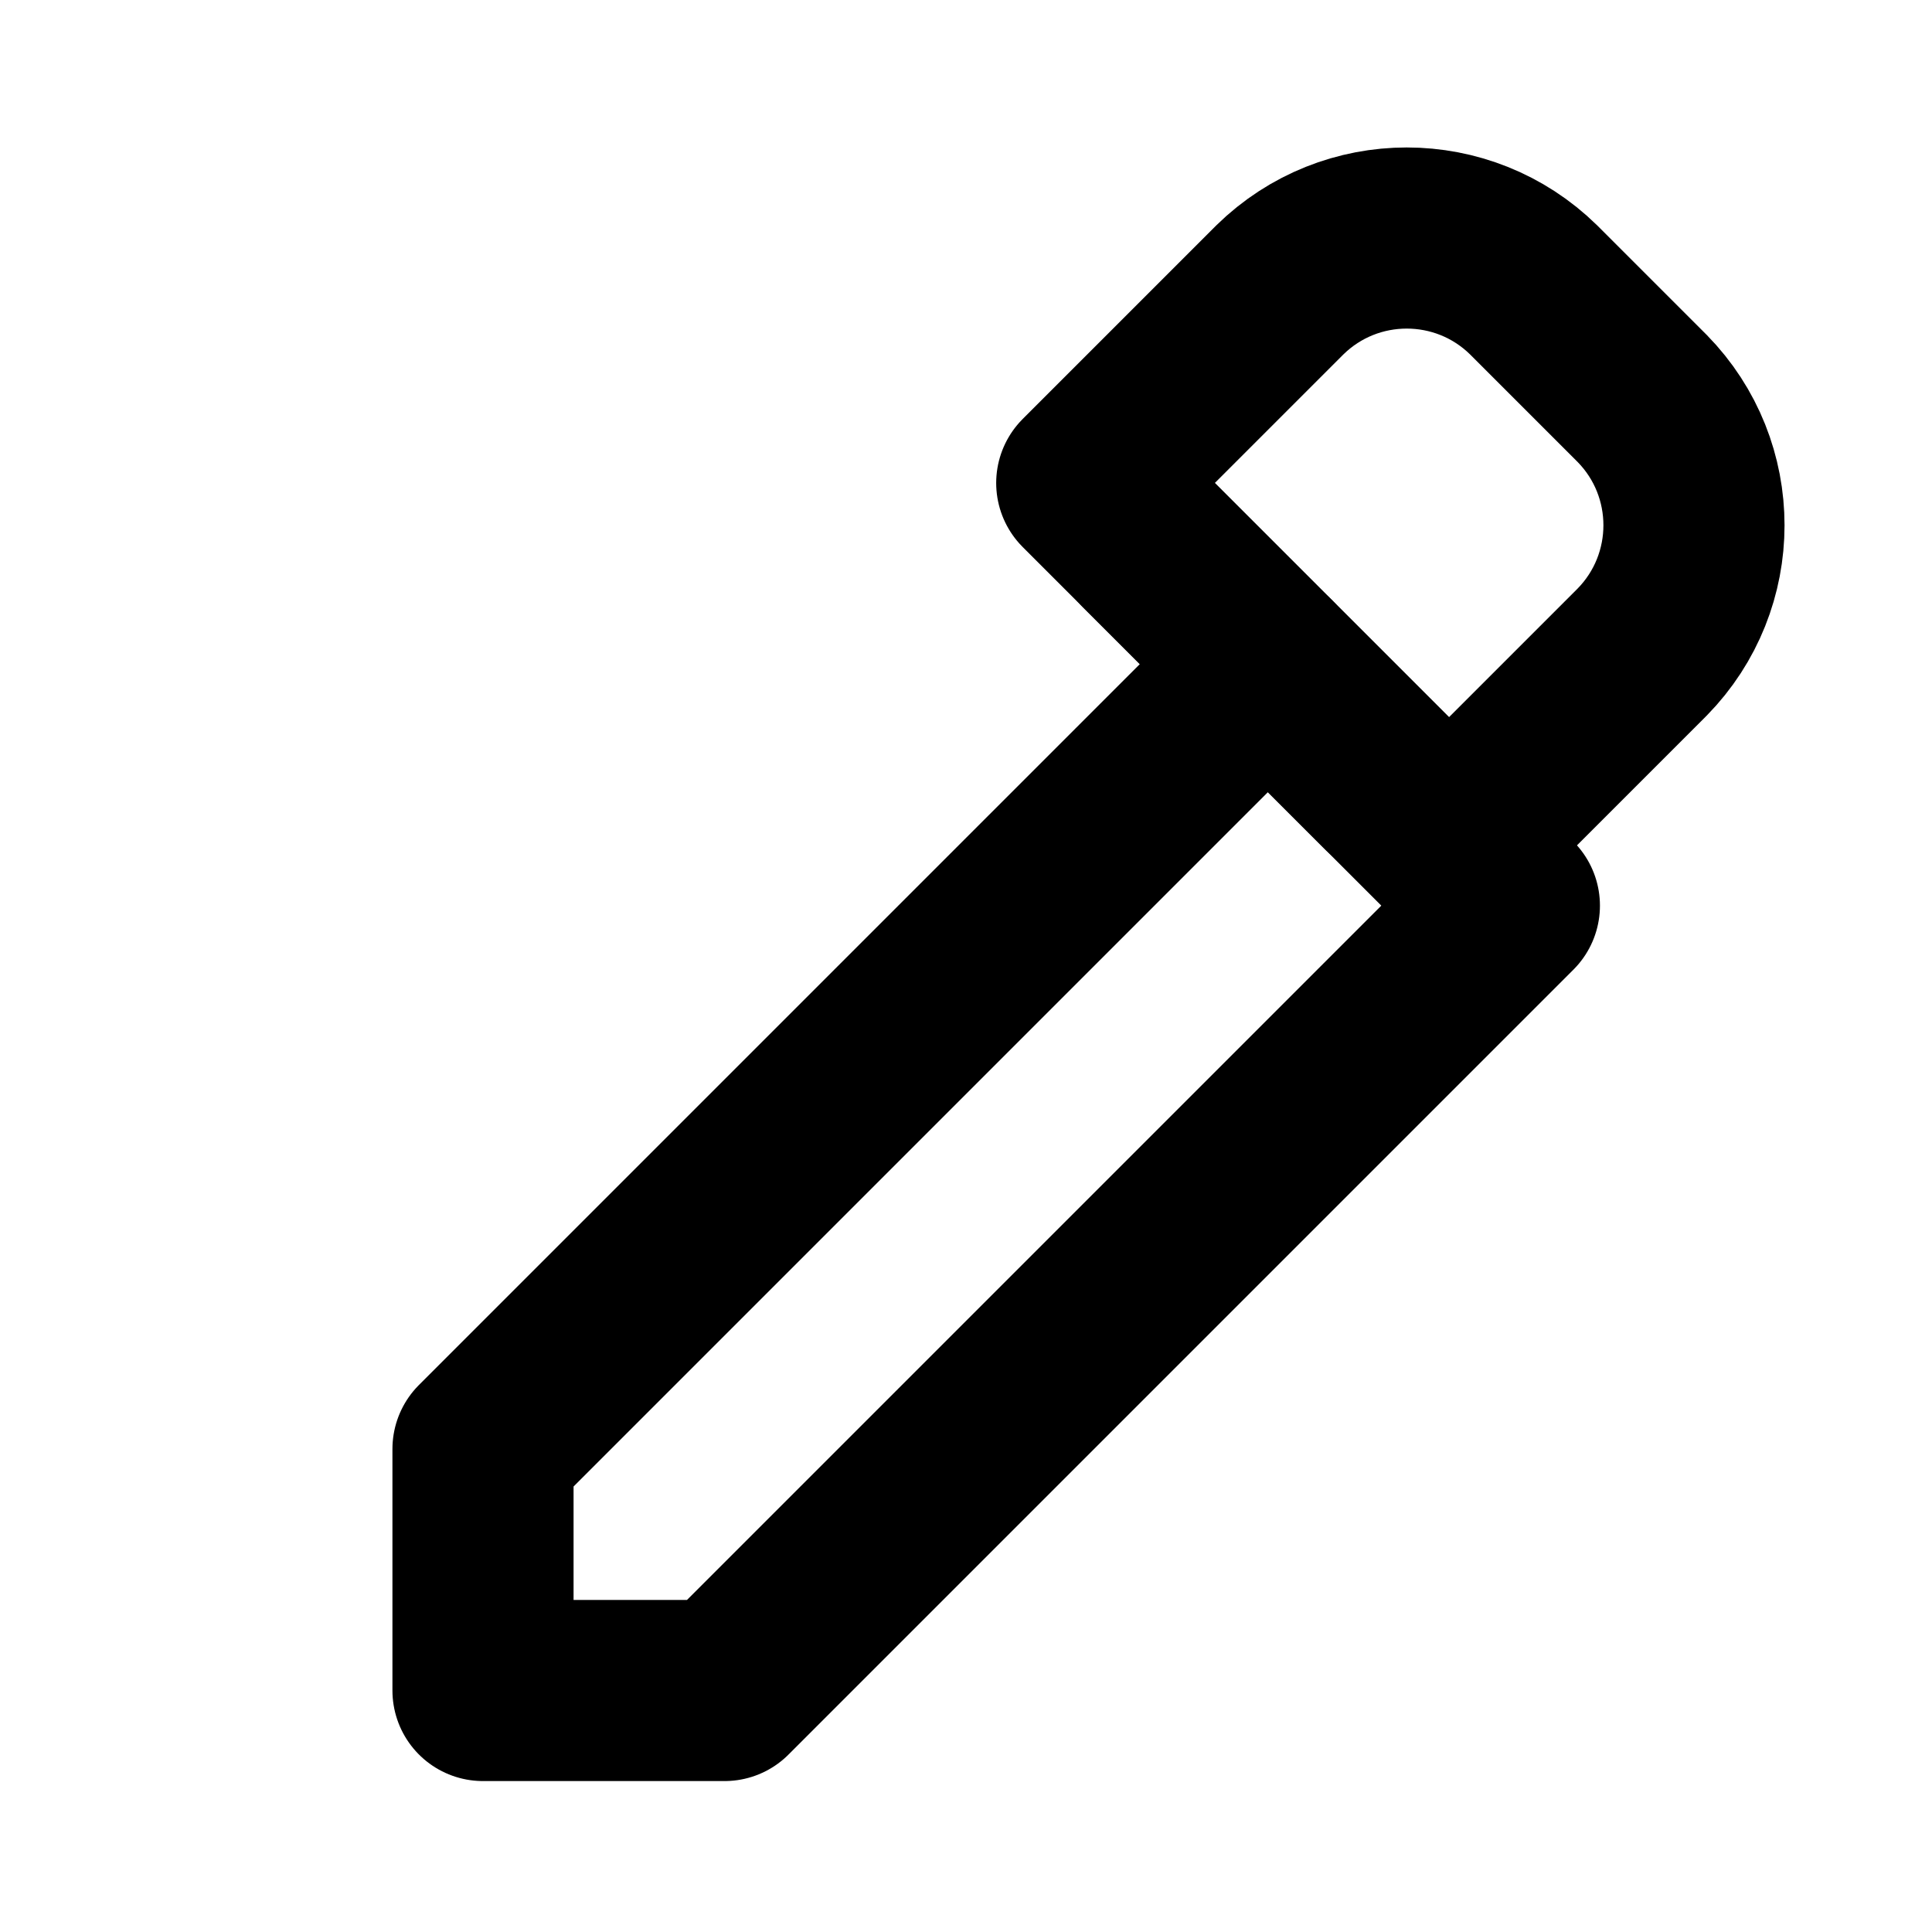
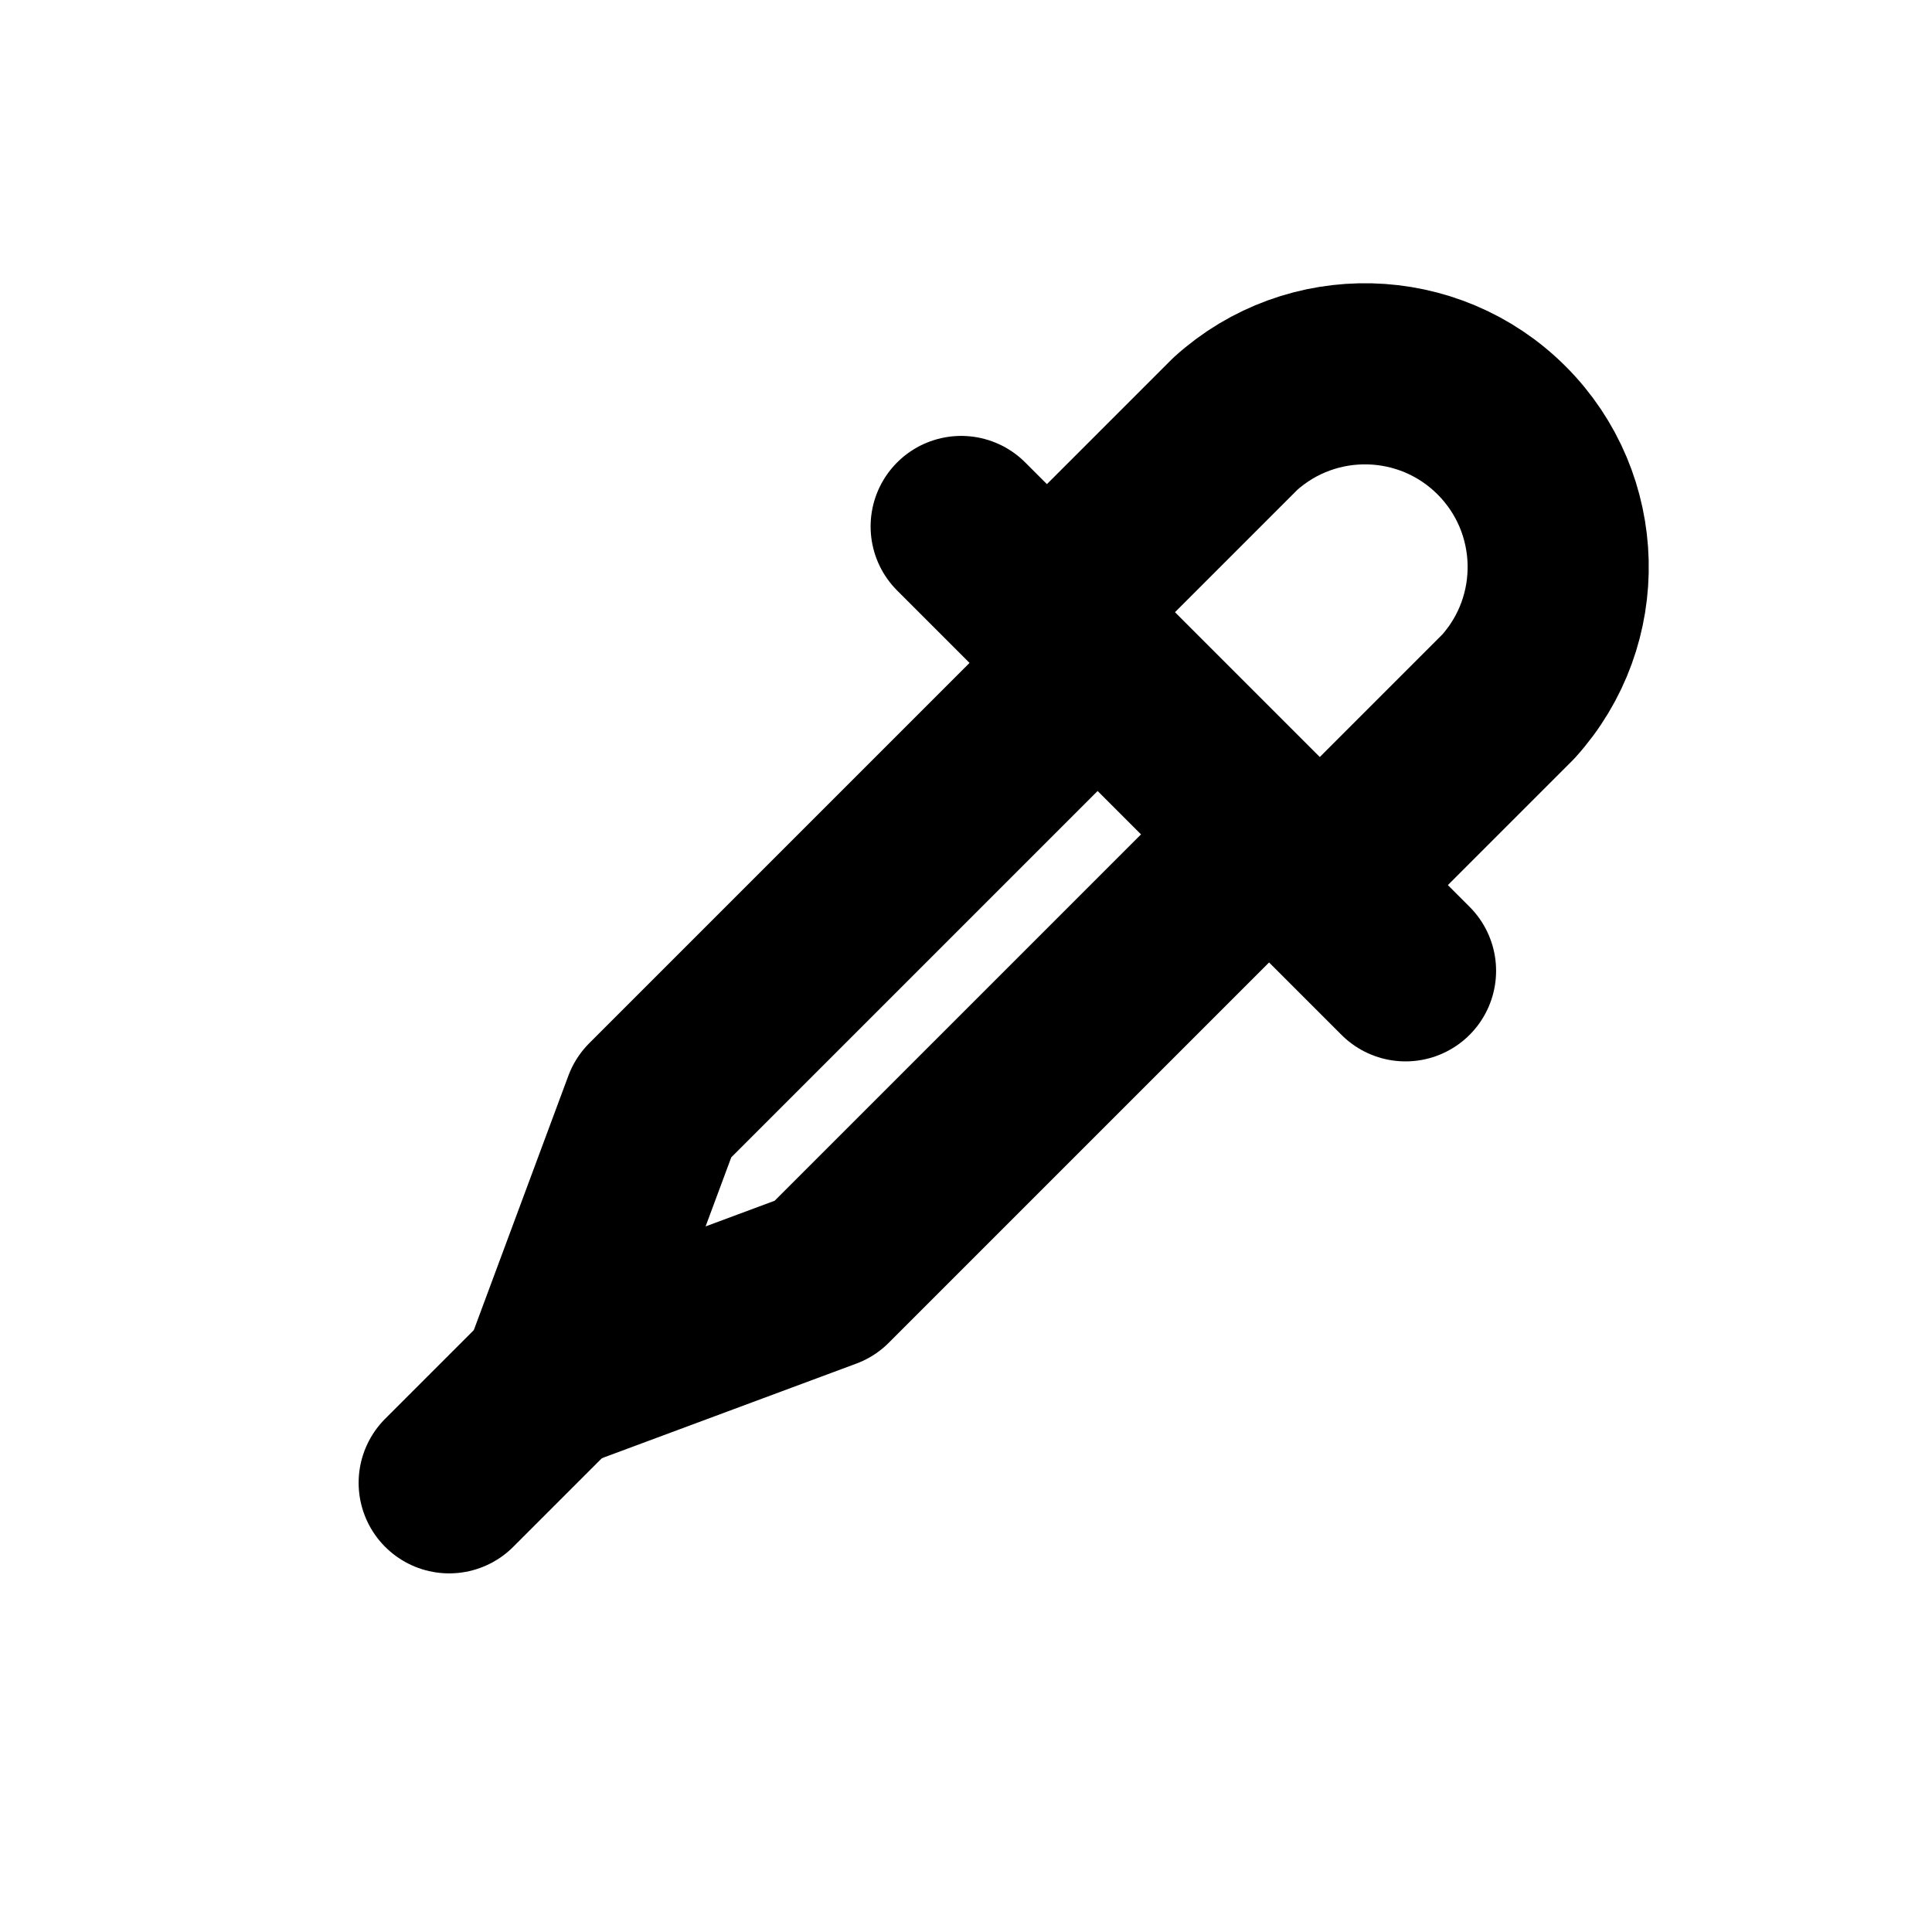
<svg xmlns="http://www.w3.org/2000/svg" width="16" height="16" viewBox="0 0 16 16" fill="none" stroke="currentColor" stroke-width="1.5" stroke-linecap="round" stroke-linejoin="round">
-   <path d="M9.5 4.5l2 2" />
-   <path d="M10.6 2.4a1.5 1.5 0 0 1 2.1 0l.9.9a1.5 1.5 0 0 1 0 2.1L12 7l-3-3z" />
-   <path d="M10.5 5.5L4 12v2h2l6.5-6.5" />
+   <path d="M8.67 5.07L10.23 3.51A1.6 1.6 0 0 1 12.49 5.77L10.93 7.33" />
+   <path d="M7.96 4.36L11.64 8.04" />
+   <path d="M9.09 5.49L5.41 9.17L4.57 11.43L6.83 10.59L10.51 6.91" />
+   <path d="M4.57 11.43L3.72 12.28" />
</svg>
